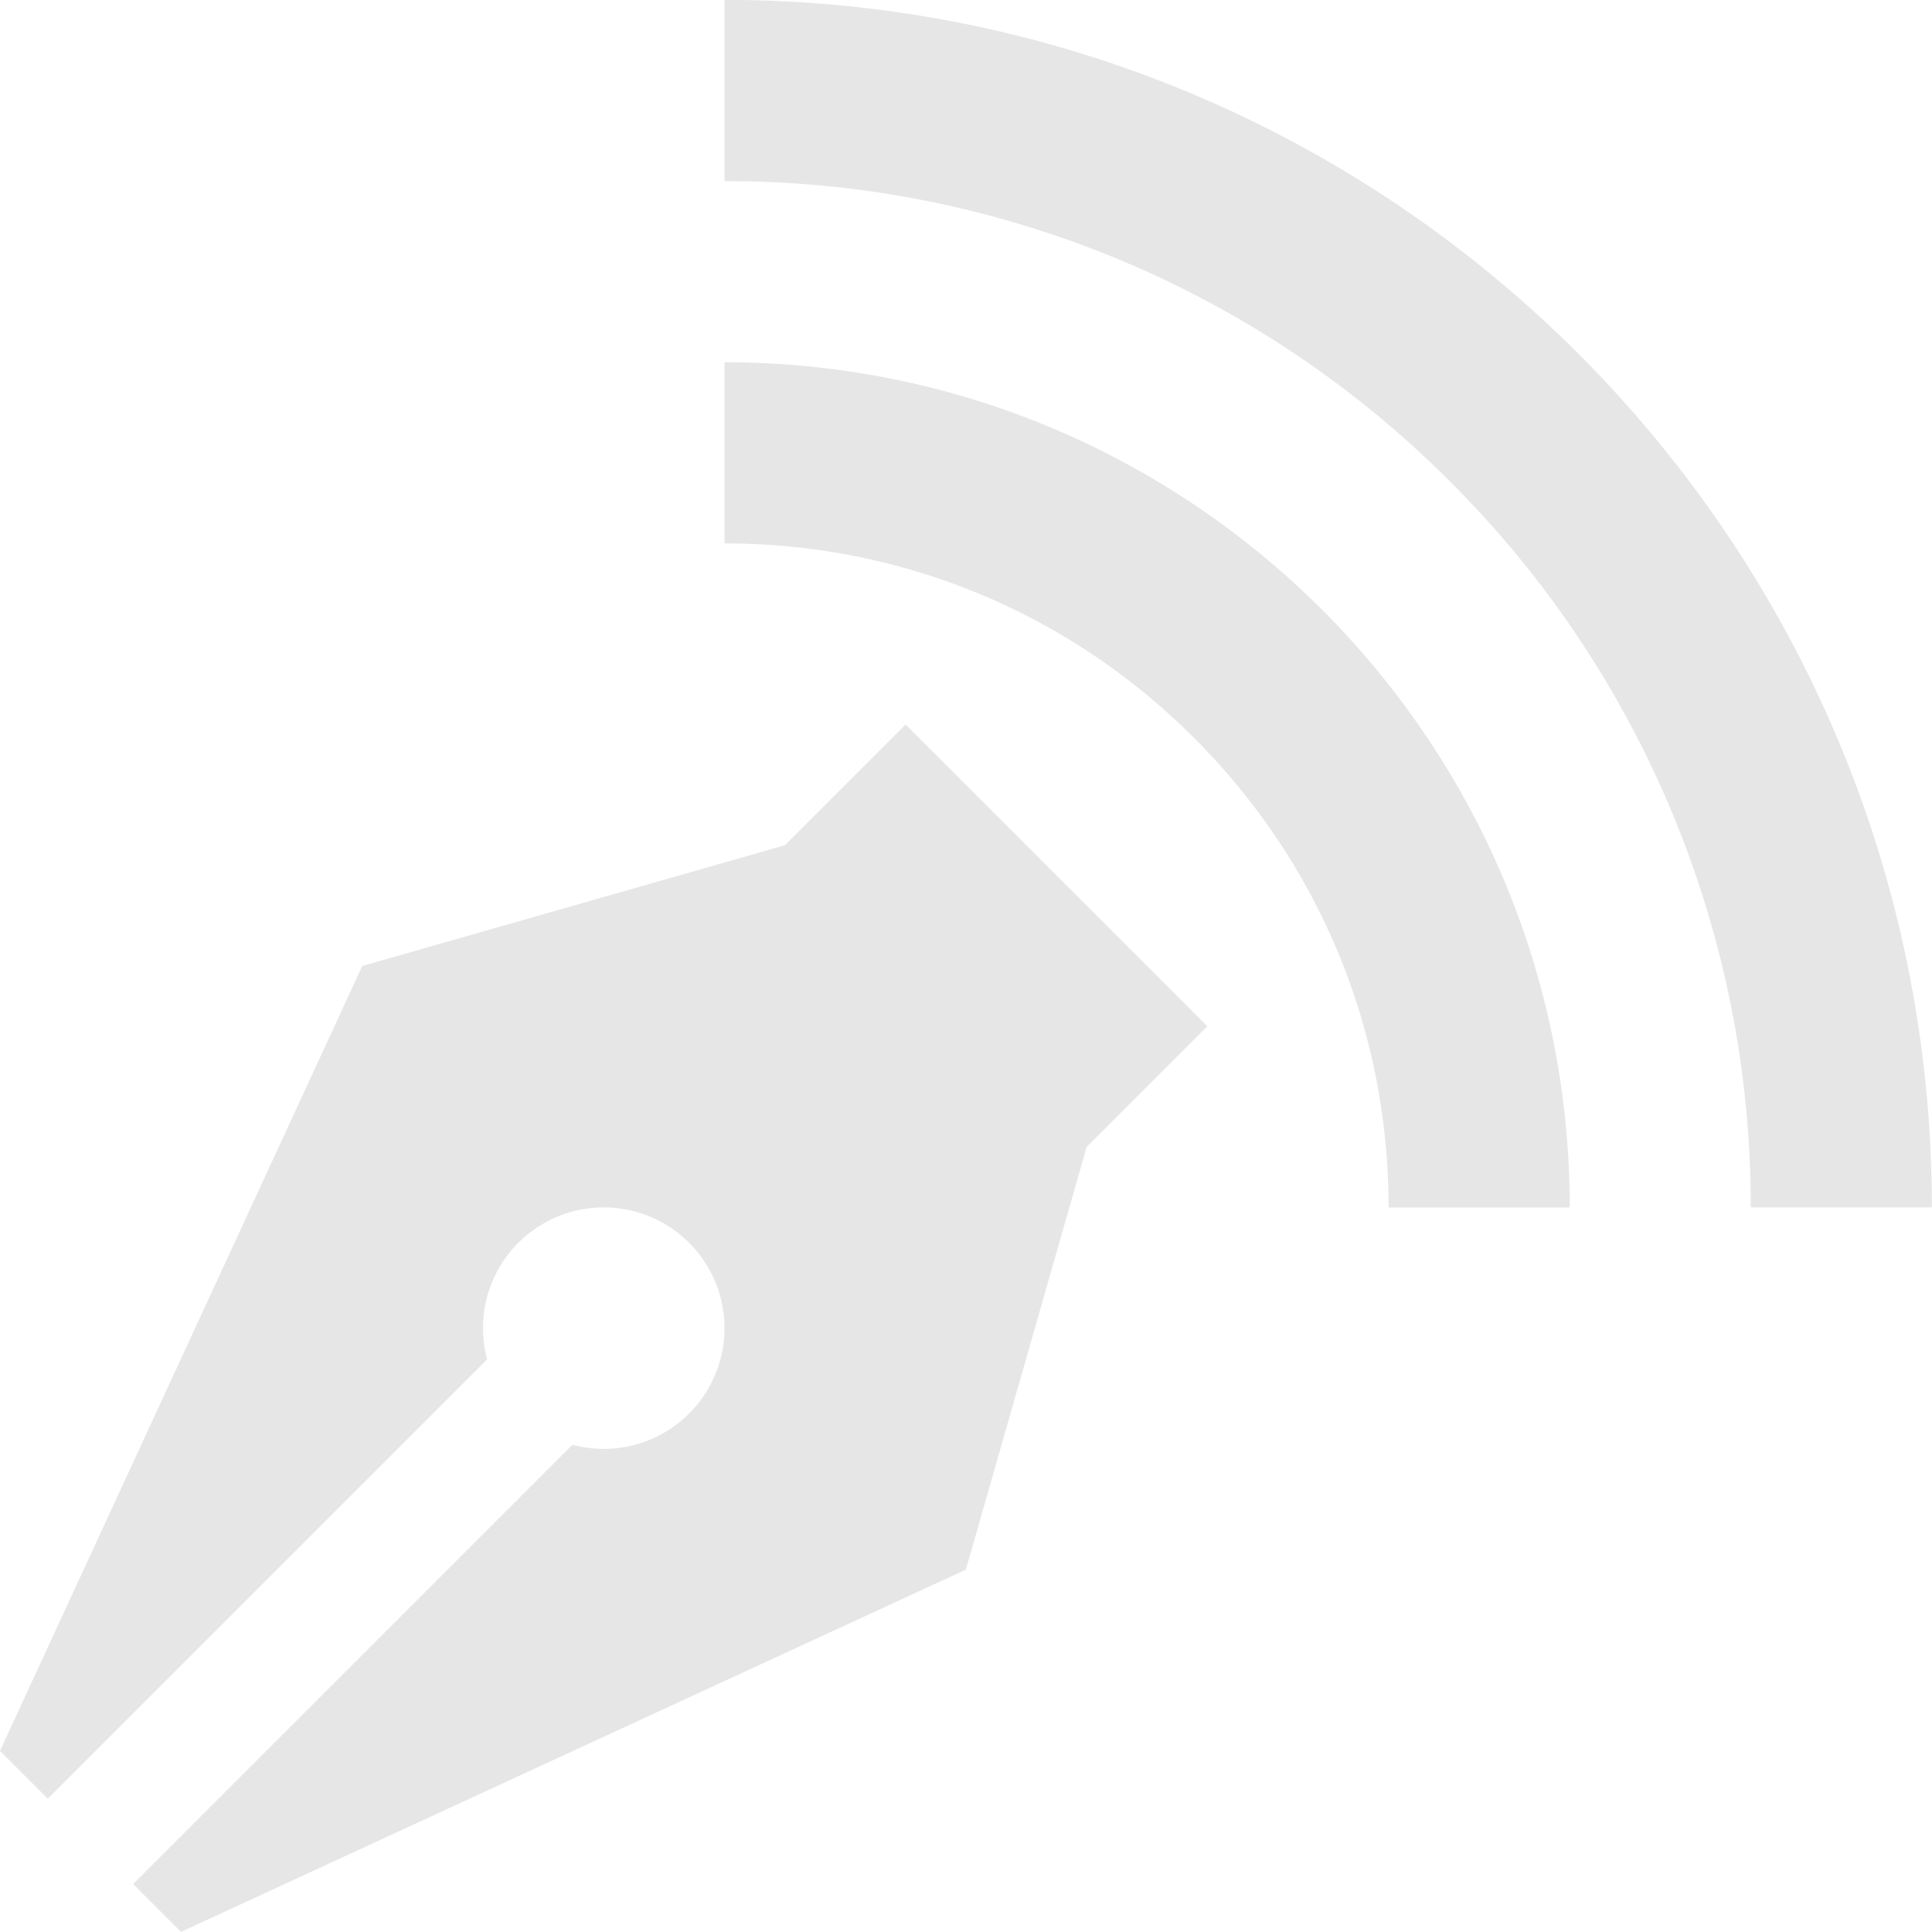
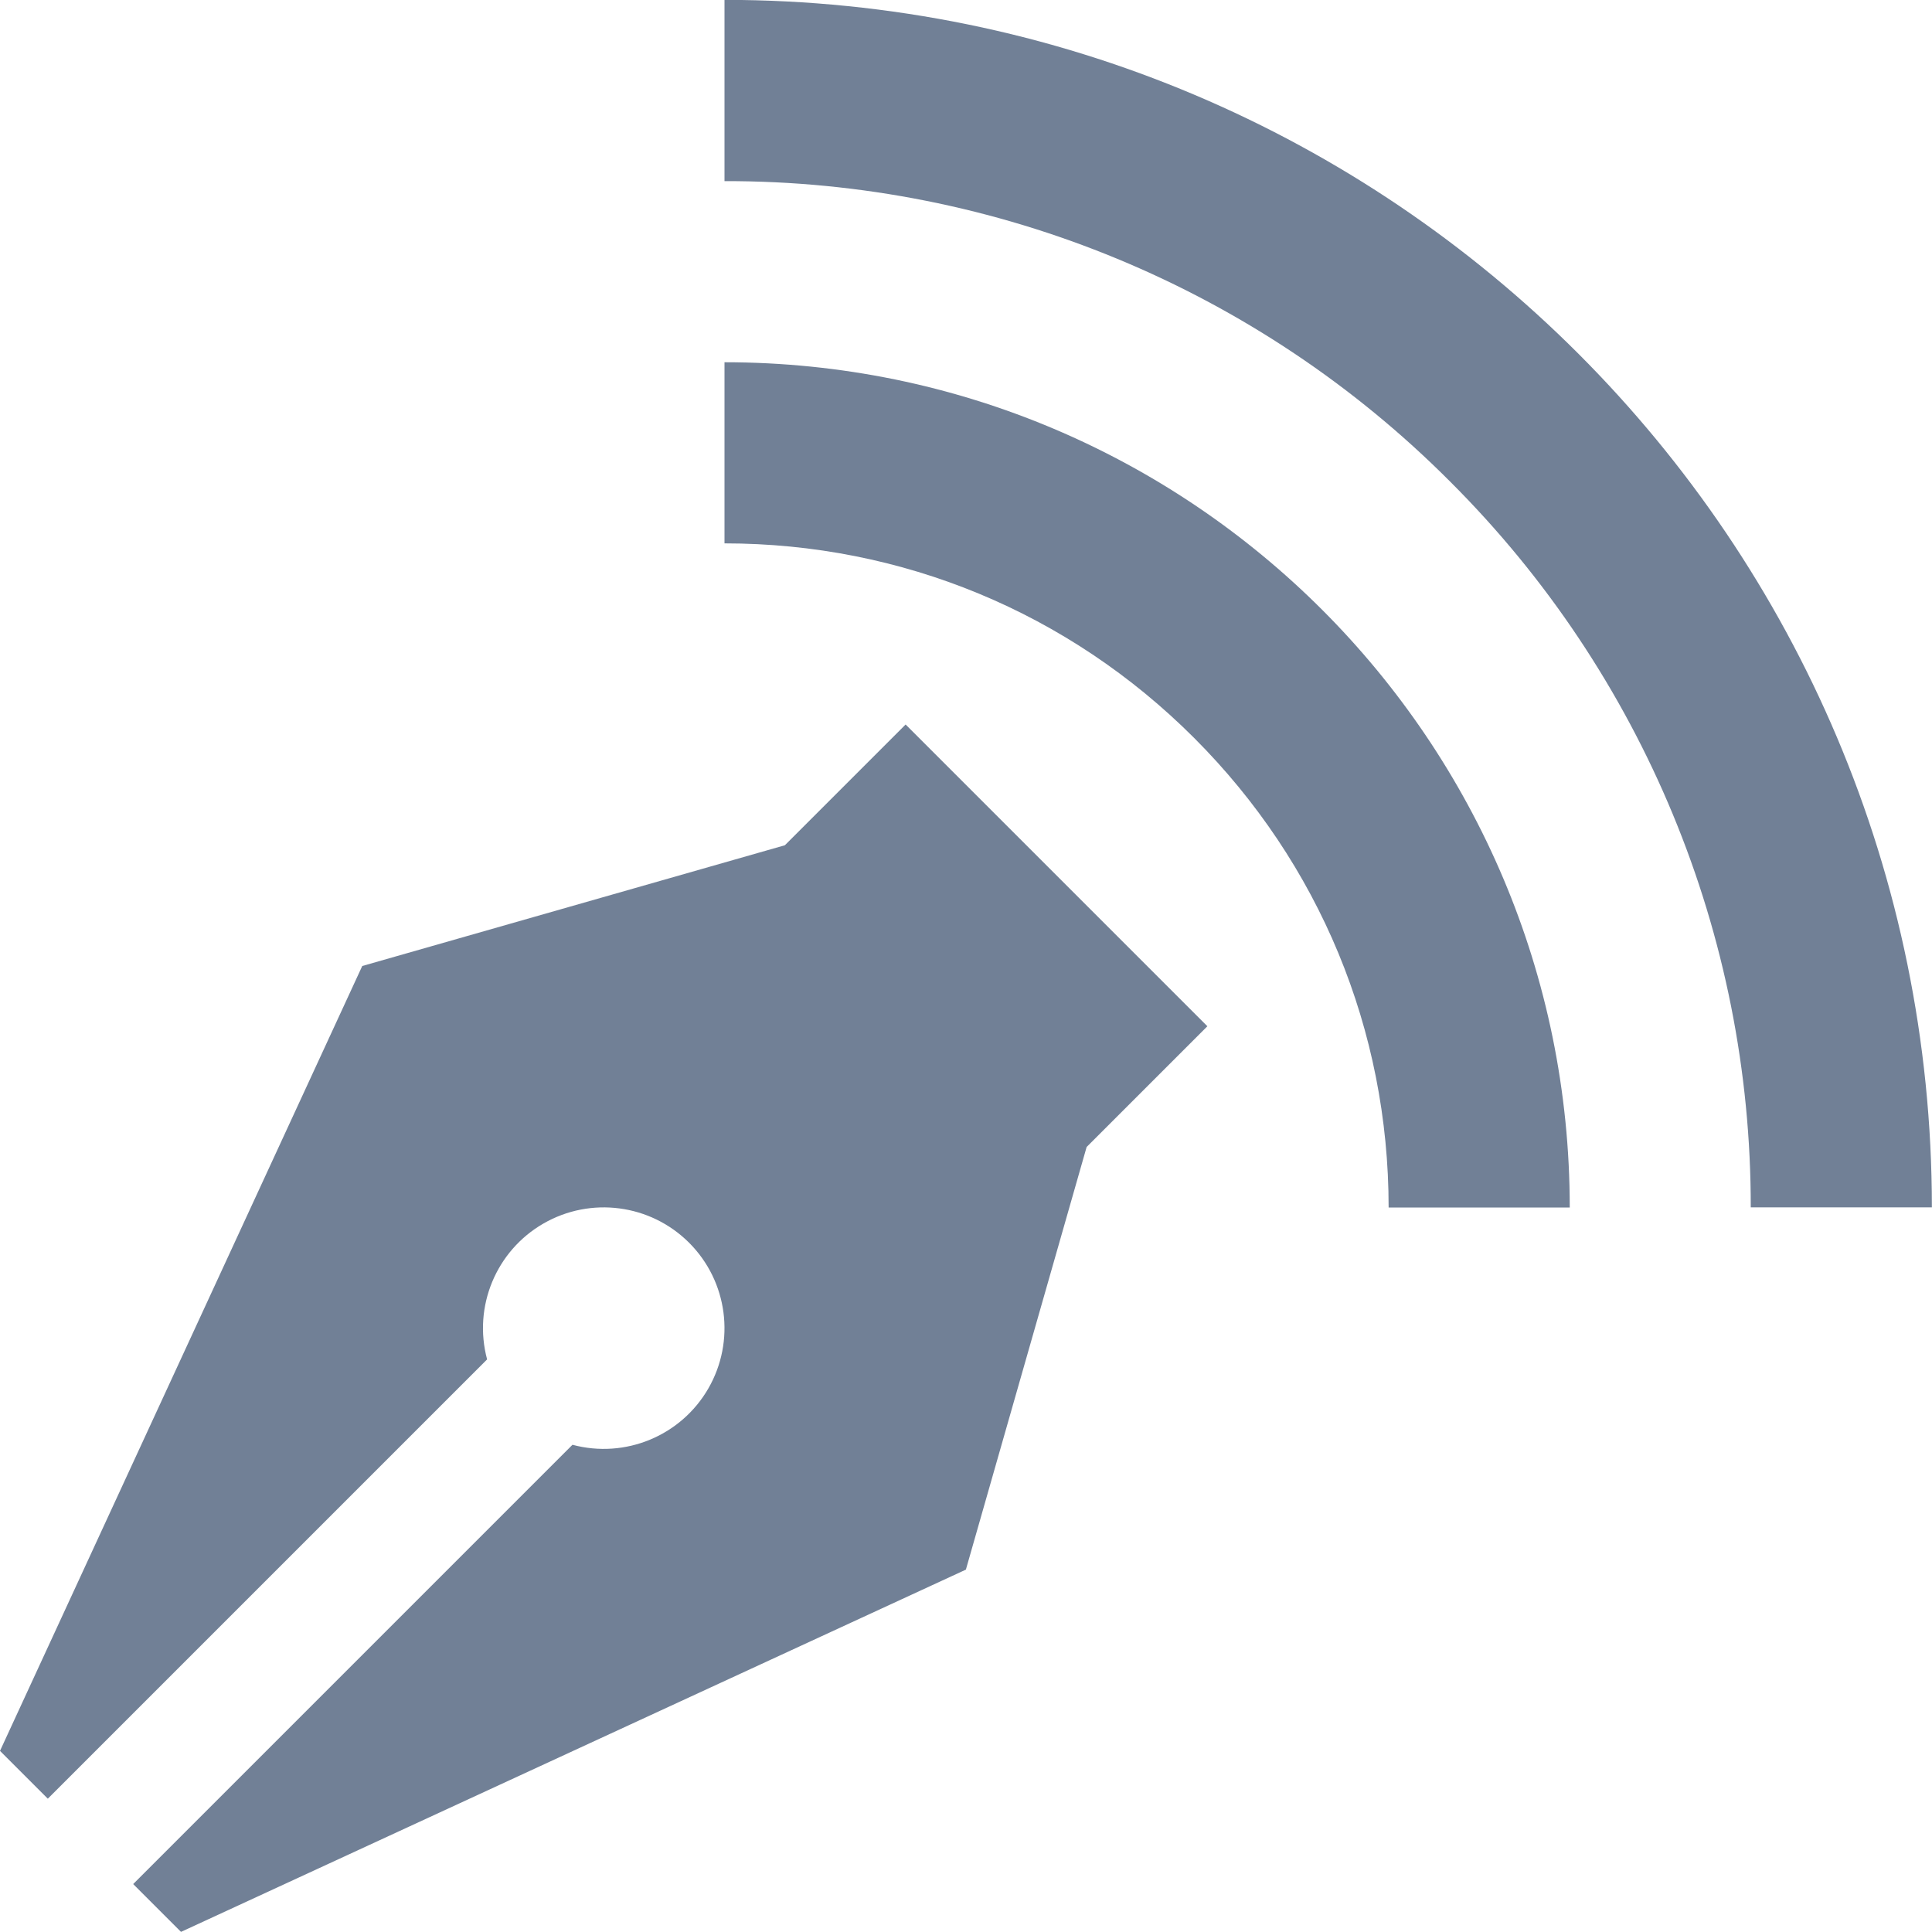
- <svg xmlns="http://www.w3.org/2000/svg" t="1595557748373" class="icon" viewBox="0 0 1024 1024" version="1.1" p-id="1754" width="64" height="64">
+ <svg xmlns="http://www.w3.org/2000/svg" t="1595558672438" class="icon" viewBox="0 0 1024 1024" version="1.1" p-id="1914" width="64" height="64">
  <defs>
    <style type="text/css" />
  </defs>
-   <path d="M384 0v96a541.44 541.44 0 0 1 384.64 159.296 542.208 542.208 0 0 1 159.296 384.64h96c0-353.472-286.528-640-640-640z" p-id="1755" fill="#e6e6e6" />
-   <path d="M384 192v96c94.016 0 182.4 36.608 248.896 103.104S736 545.984 736 640H832a448 448 0 0 0-448-448zM480 384l-64 64L192 512l-192 416 25.344 25.344 232.832-232.832a64 64 0 1 1 45.248 45.248l-232.832 232.832 25.344 25.344 416-192 64-224 64-64-160-160z" p-id="1756" fill="#e6e6e6" />
+   <path d="M384 0v96a541.44 541.44 0 0 1 384.64 159.296 542.208 542.208 0 0 1 159.296 384.64h96c0-353.472-286.528-640-640-640z" p-id="1915" fill="#718096" />
+   <path d="M384 192v96c94.016 0 182.4 36.608 248.896 103.104S736 545.984 736 640H832a448 448 0 0 0-448-448zM480 384l-64 64L192 512l-192 416 25.344 25.344 232.832-232.832a64 64 0 1 1 45.248 45.248l-232.832 232.832 25.344 25.344 416-192 64-224 64-64-160-160z" p-id="1916" fill="#718096" />
</svg>
